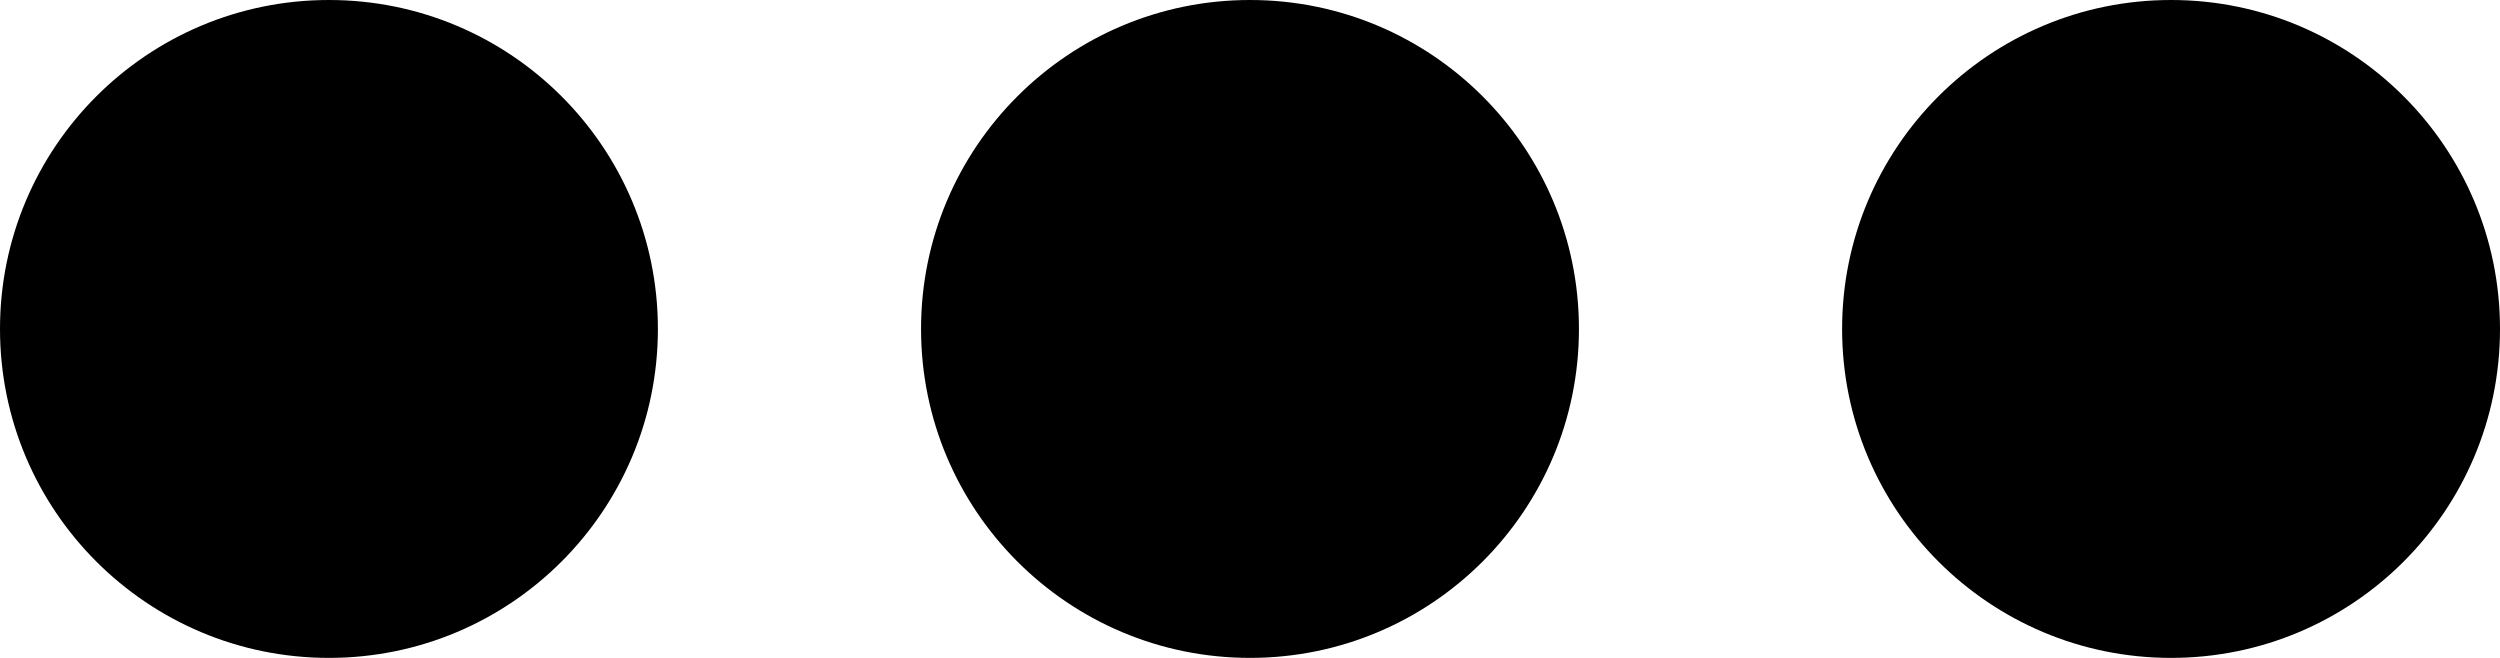
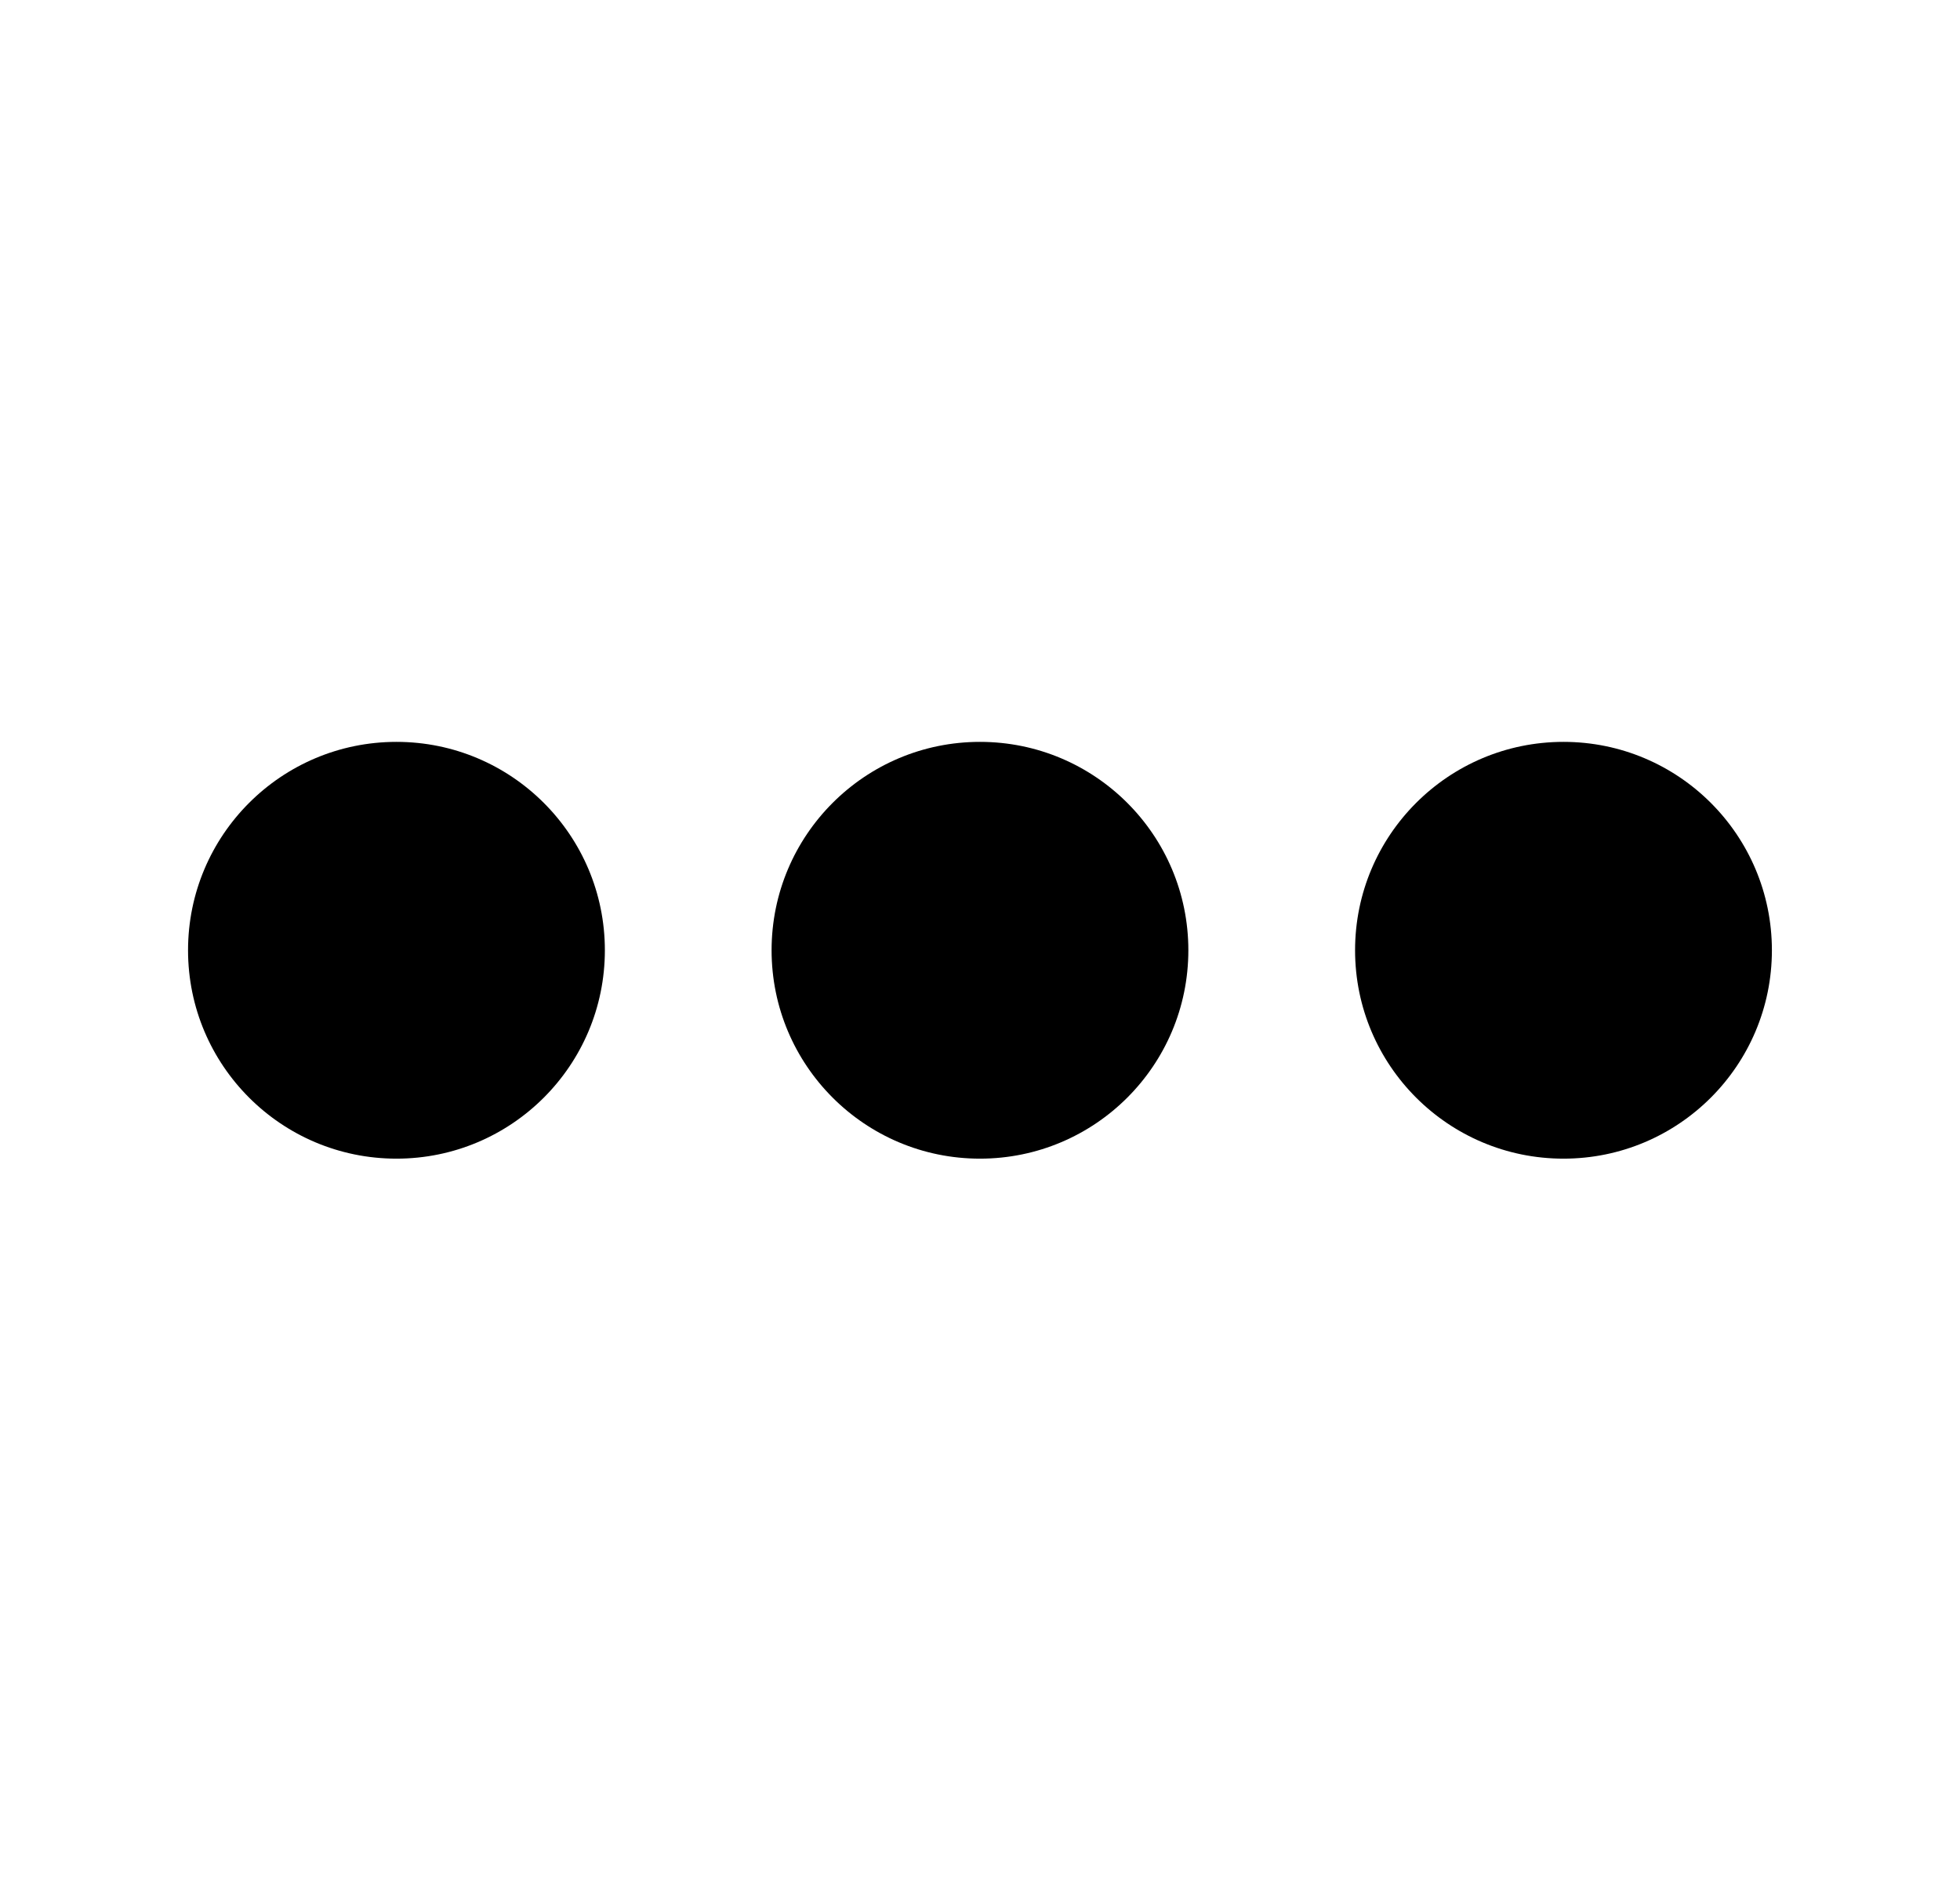
- <svg xmlns="http://www.w3.org/2000/svg" width="19px" height="5px" viewBox="0 0 19 5" version="1.1">
-   <g id="🗿" stroke="none" stroke-width="1" fill="none" fill-rule="evenodd">
-     <g id="Icon-Guide" transform="translate(-70, -833)">
-       <g id="Stacked-Group-2" transform="translate(63, 199)">
-         <g id="icon/more" transform="translate(4, 624)">
-           <rect id="bound" x="0" y="0" width="24" height="24" />
-           <path d="M5.5,15 C4.119,15 3,13.881 3,12.5 C3,11.119 4.119,10 5.5,10 C6.881,10 8,11.119 8,12.5 C8,13.881 6.881,15 5.5,15 Z M12.5,15 C11.119,15 10,13.881 10,12.5 C10,11.119 11.119,10 12.5,10 C13.881,10 15,11.119 15,12.5 C15,13.881 13.881,15 12.5,15 Z M19.5,15 C18.119,15 17,13.881 17,12.5 C17,11.119 18.119,10 19.5,10 C20.881,10 22,11.119 22,12.5 C22,13.881 20.881,15 19.5,15 Z" id="Combined-Shape" fill="#000" fill-rule="evenodd" />
-         </g>
-       </g>
-     </g>
-   </g>
+ <svg xmlns="http://www.w3.org/2000/svg" width="33" height="32" viewBox="0 0 33 32" fill="none">
+   <path fill-rule="evenodd" clip-rule="evenodd" d="M10.184 16.001C10.184 17.939 8.613 19.51 6.675 19.51C4.737 19.51 3.166 17.939 3.166 16.001C3.166 14.063 4.737 12.492 6.675 12.492C8.613 12.492 10.184 14.063 10.184 16.001ZM20.008 16.001C20.008 17.939 18.437 19.51 16.499 19.51C14.562 19.51 12.991 17.939 12.991 16.001C12.991 14.063 14.562 12.492 16.499 12.492C18.437 12.492 20.008 14.063 20.008 16.001ZM26.324 19.51C28.262 19.51 29.833 17.939 29.833 16.001C29.833 14.063 28.262 12.492 26.324 12.492C24.386 12.492 22.815 14.063 22.815 16.001C22.815 17.939 24.386 19.51 26.324 19.51Z" fill="#000" />
</svg>
